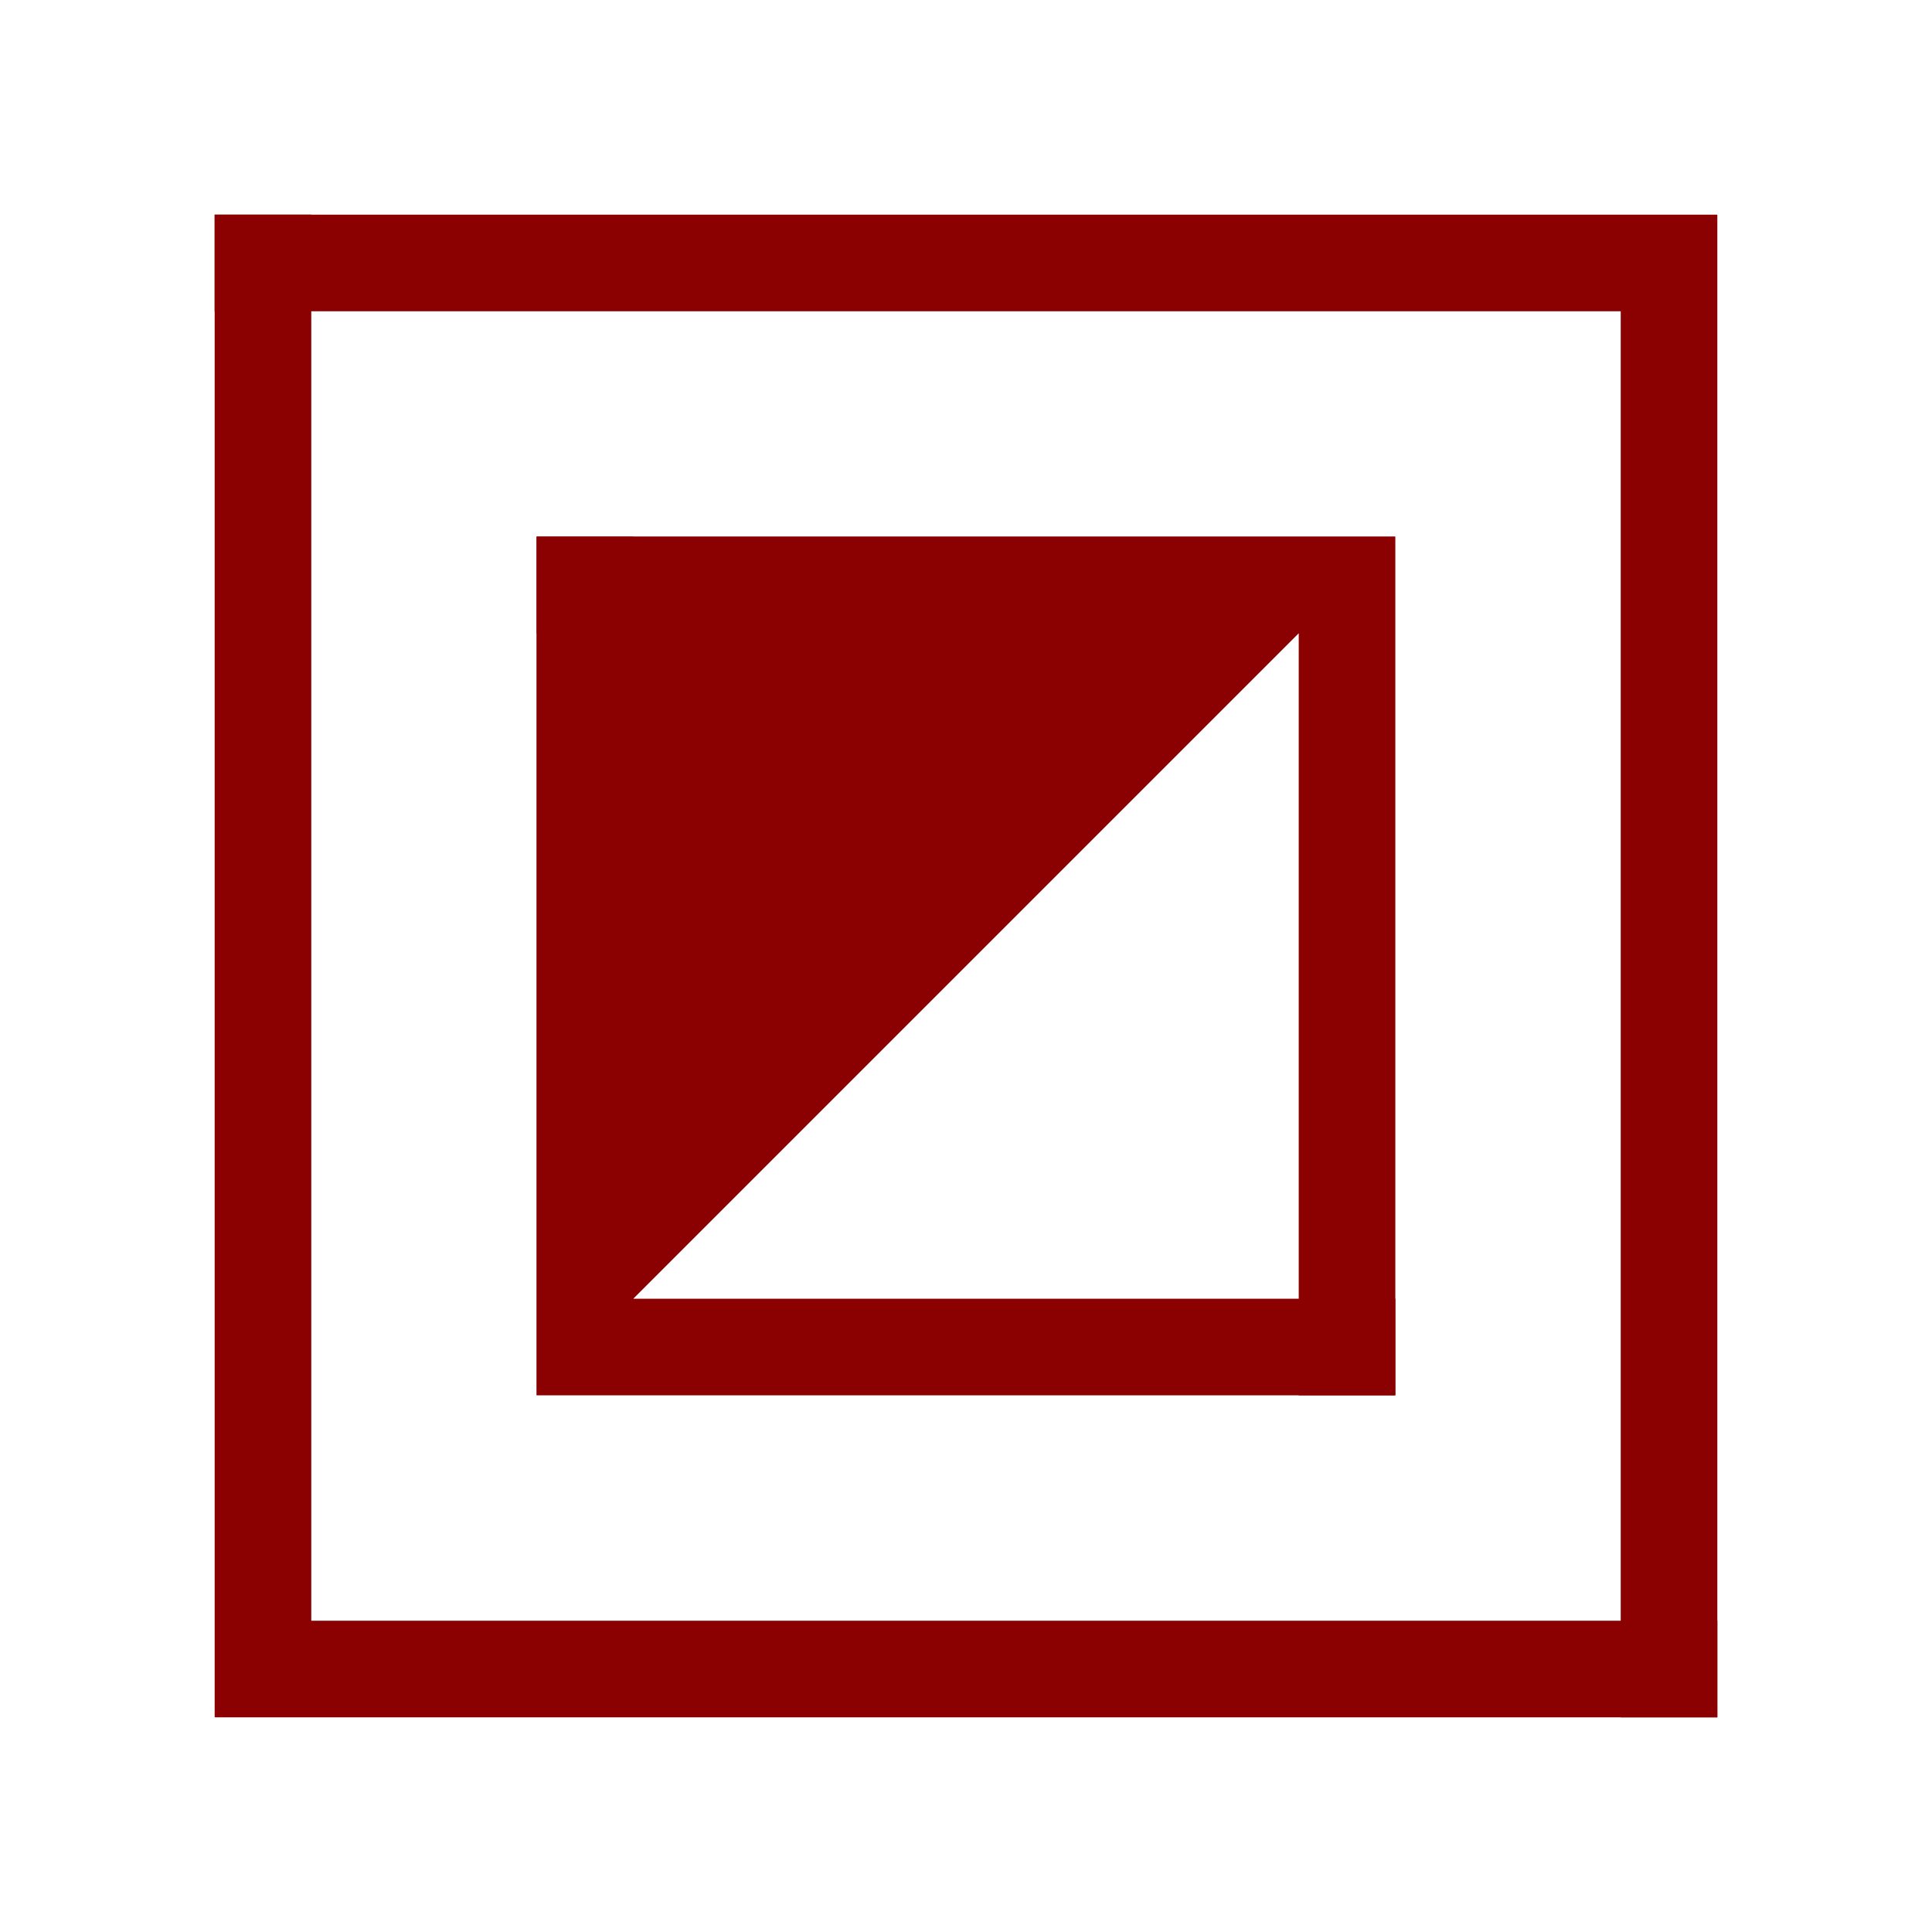
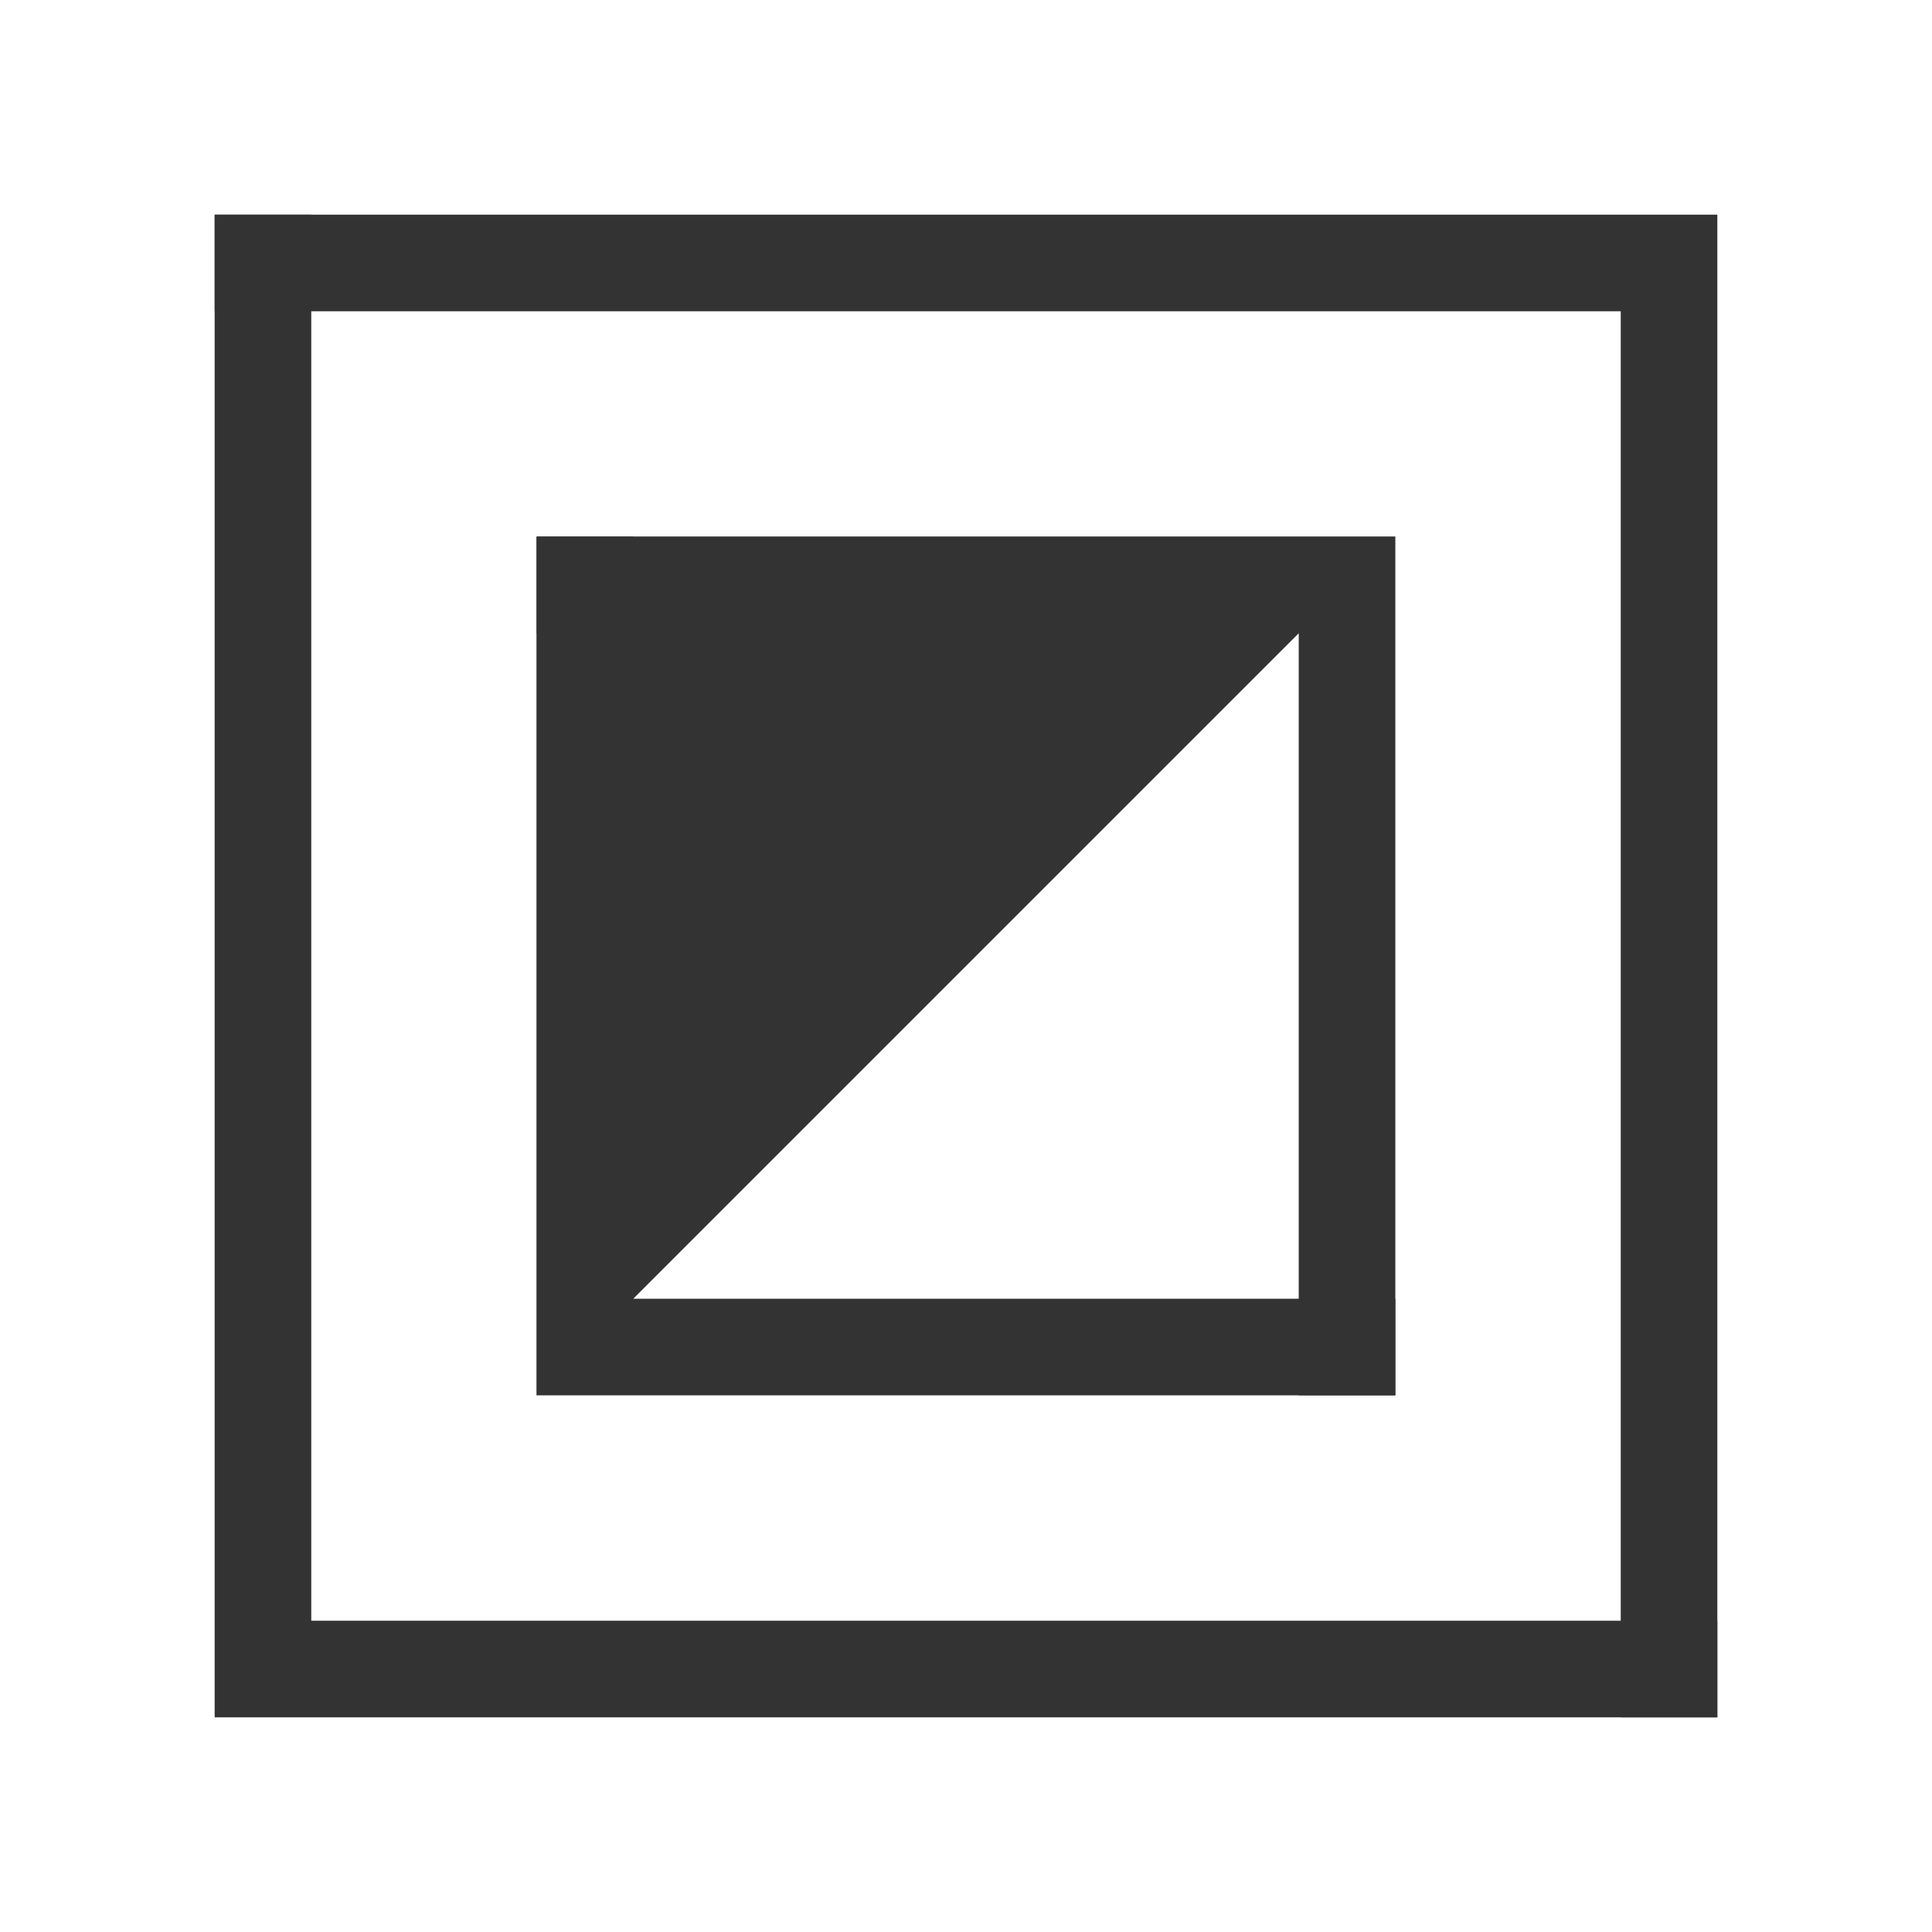
<svg x="0px" y="0px" width="18px" height="18px" viewBox="0 0 18 18" enable-background="new 0 0 18 18" xml:space="preserve">
-   <path d="M2,2 h14 v14 h-0.9 v-13.1 h-13.1 z" fill="#8b0000" />
-   <path d="M16,16 h-14 v-14 h0.9 v13.1 h13.1 z" fill="#8b0000" />
-   <path d="M5,5 h8 v8 h-0.9 v-7.1 h-7.1 z" fill="#8b0000" fill-rule="evenodd" />
-   <path d="M13,13 h-8 v-8 h0.9 v7.1 h7.1 z" fill="#8b0000" fill-rule="evenodd" />
-   <path d="M13,5 L 5,13 v-8 h8 z" fill="#8b0000" fill-rule="evenodd" />
+   <path d="M2,2 h14 v14 h-0.9 v-13.1 h-13.1 z" fill="#333" />
+   <path d="M16,16 h-14 v-14 h0.9 v13.1 h13.1 z" fill="#333" />
+   <path d="M5,5 h8 v8 h-0.9 v-7.1 h-7.1 z" fill="#333" fill-rule="evenodd" />
+   <path d="M13,13 h-8 v-8 h0.9 v7.1 h7.1 z" fill="#333" fill-rule="evenodd" />
+   <path d="M13,5 L 5,13 v-8 h8 z" fill="#333" fill-rule="evenodd" />
</svg>
